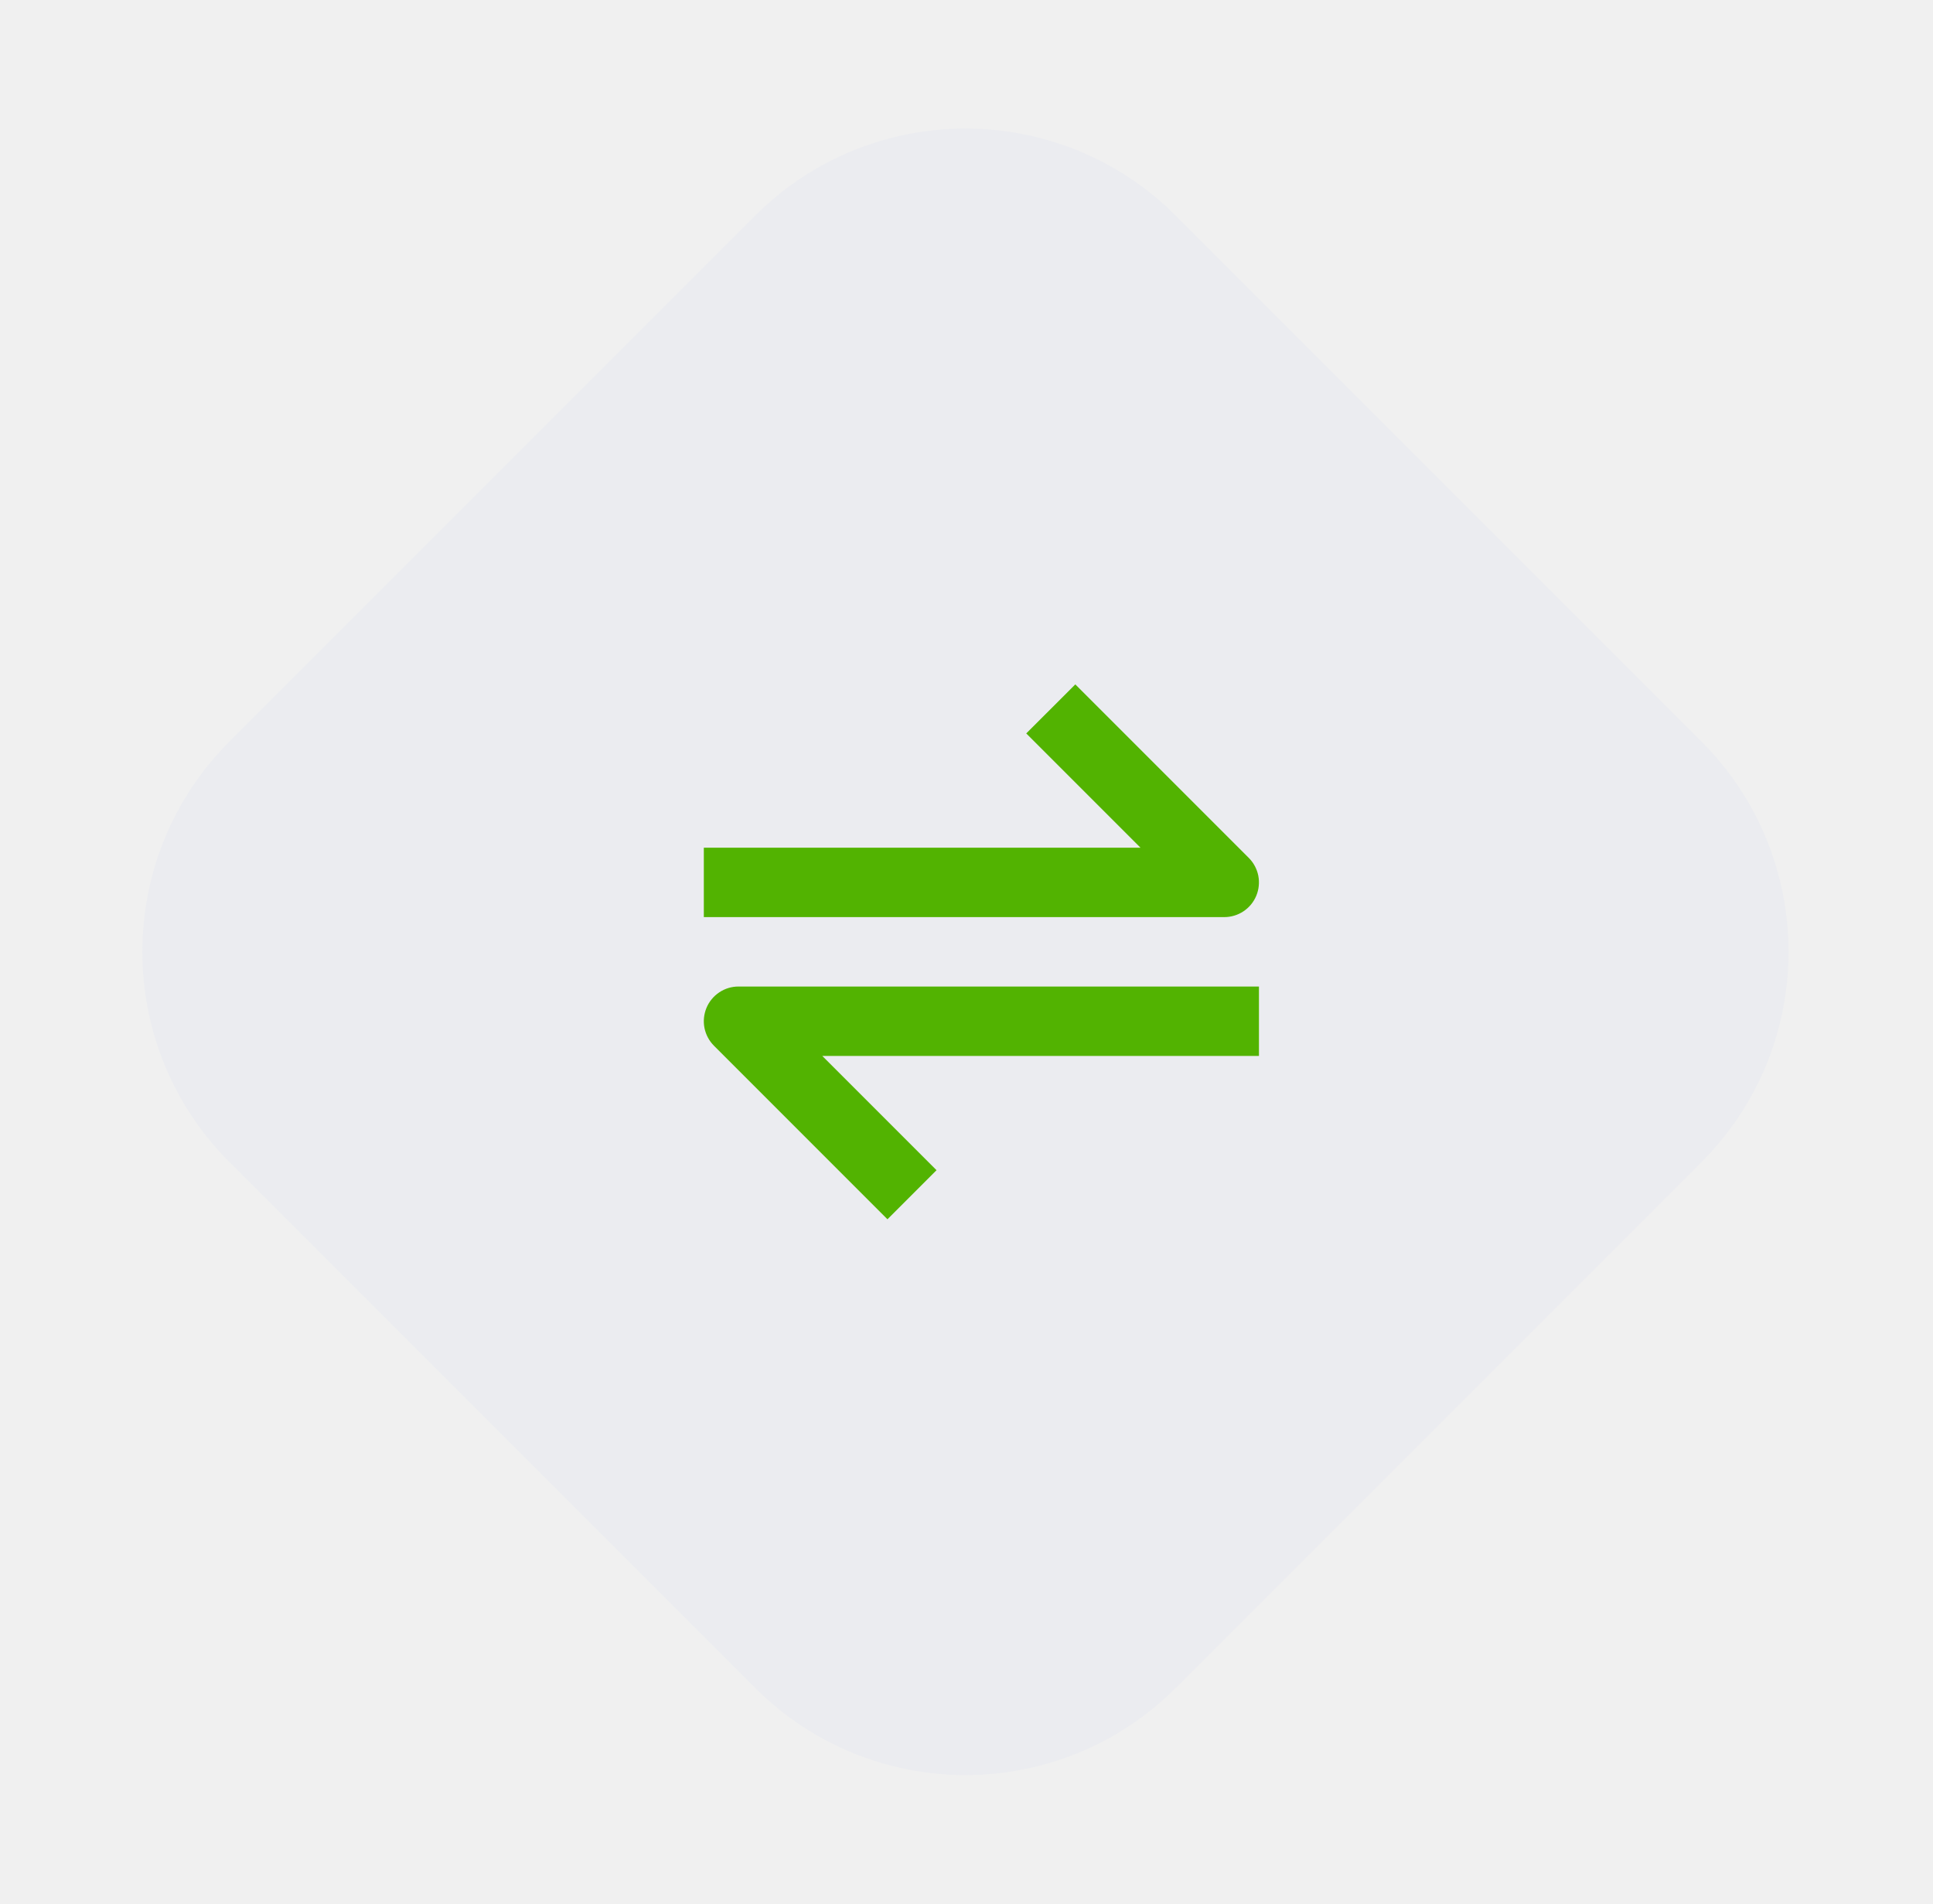
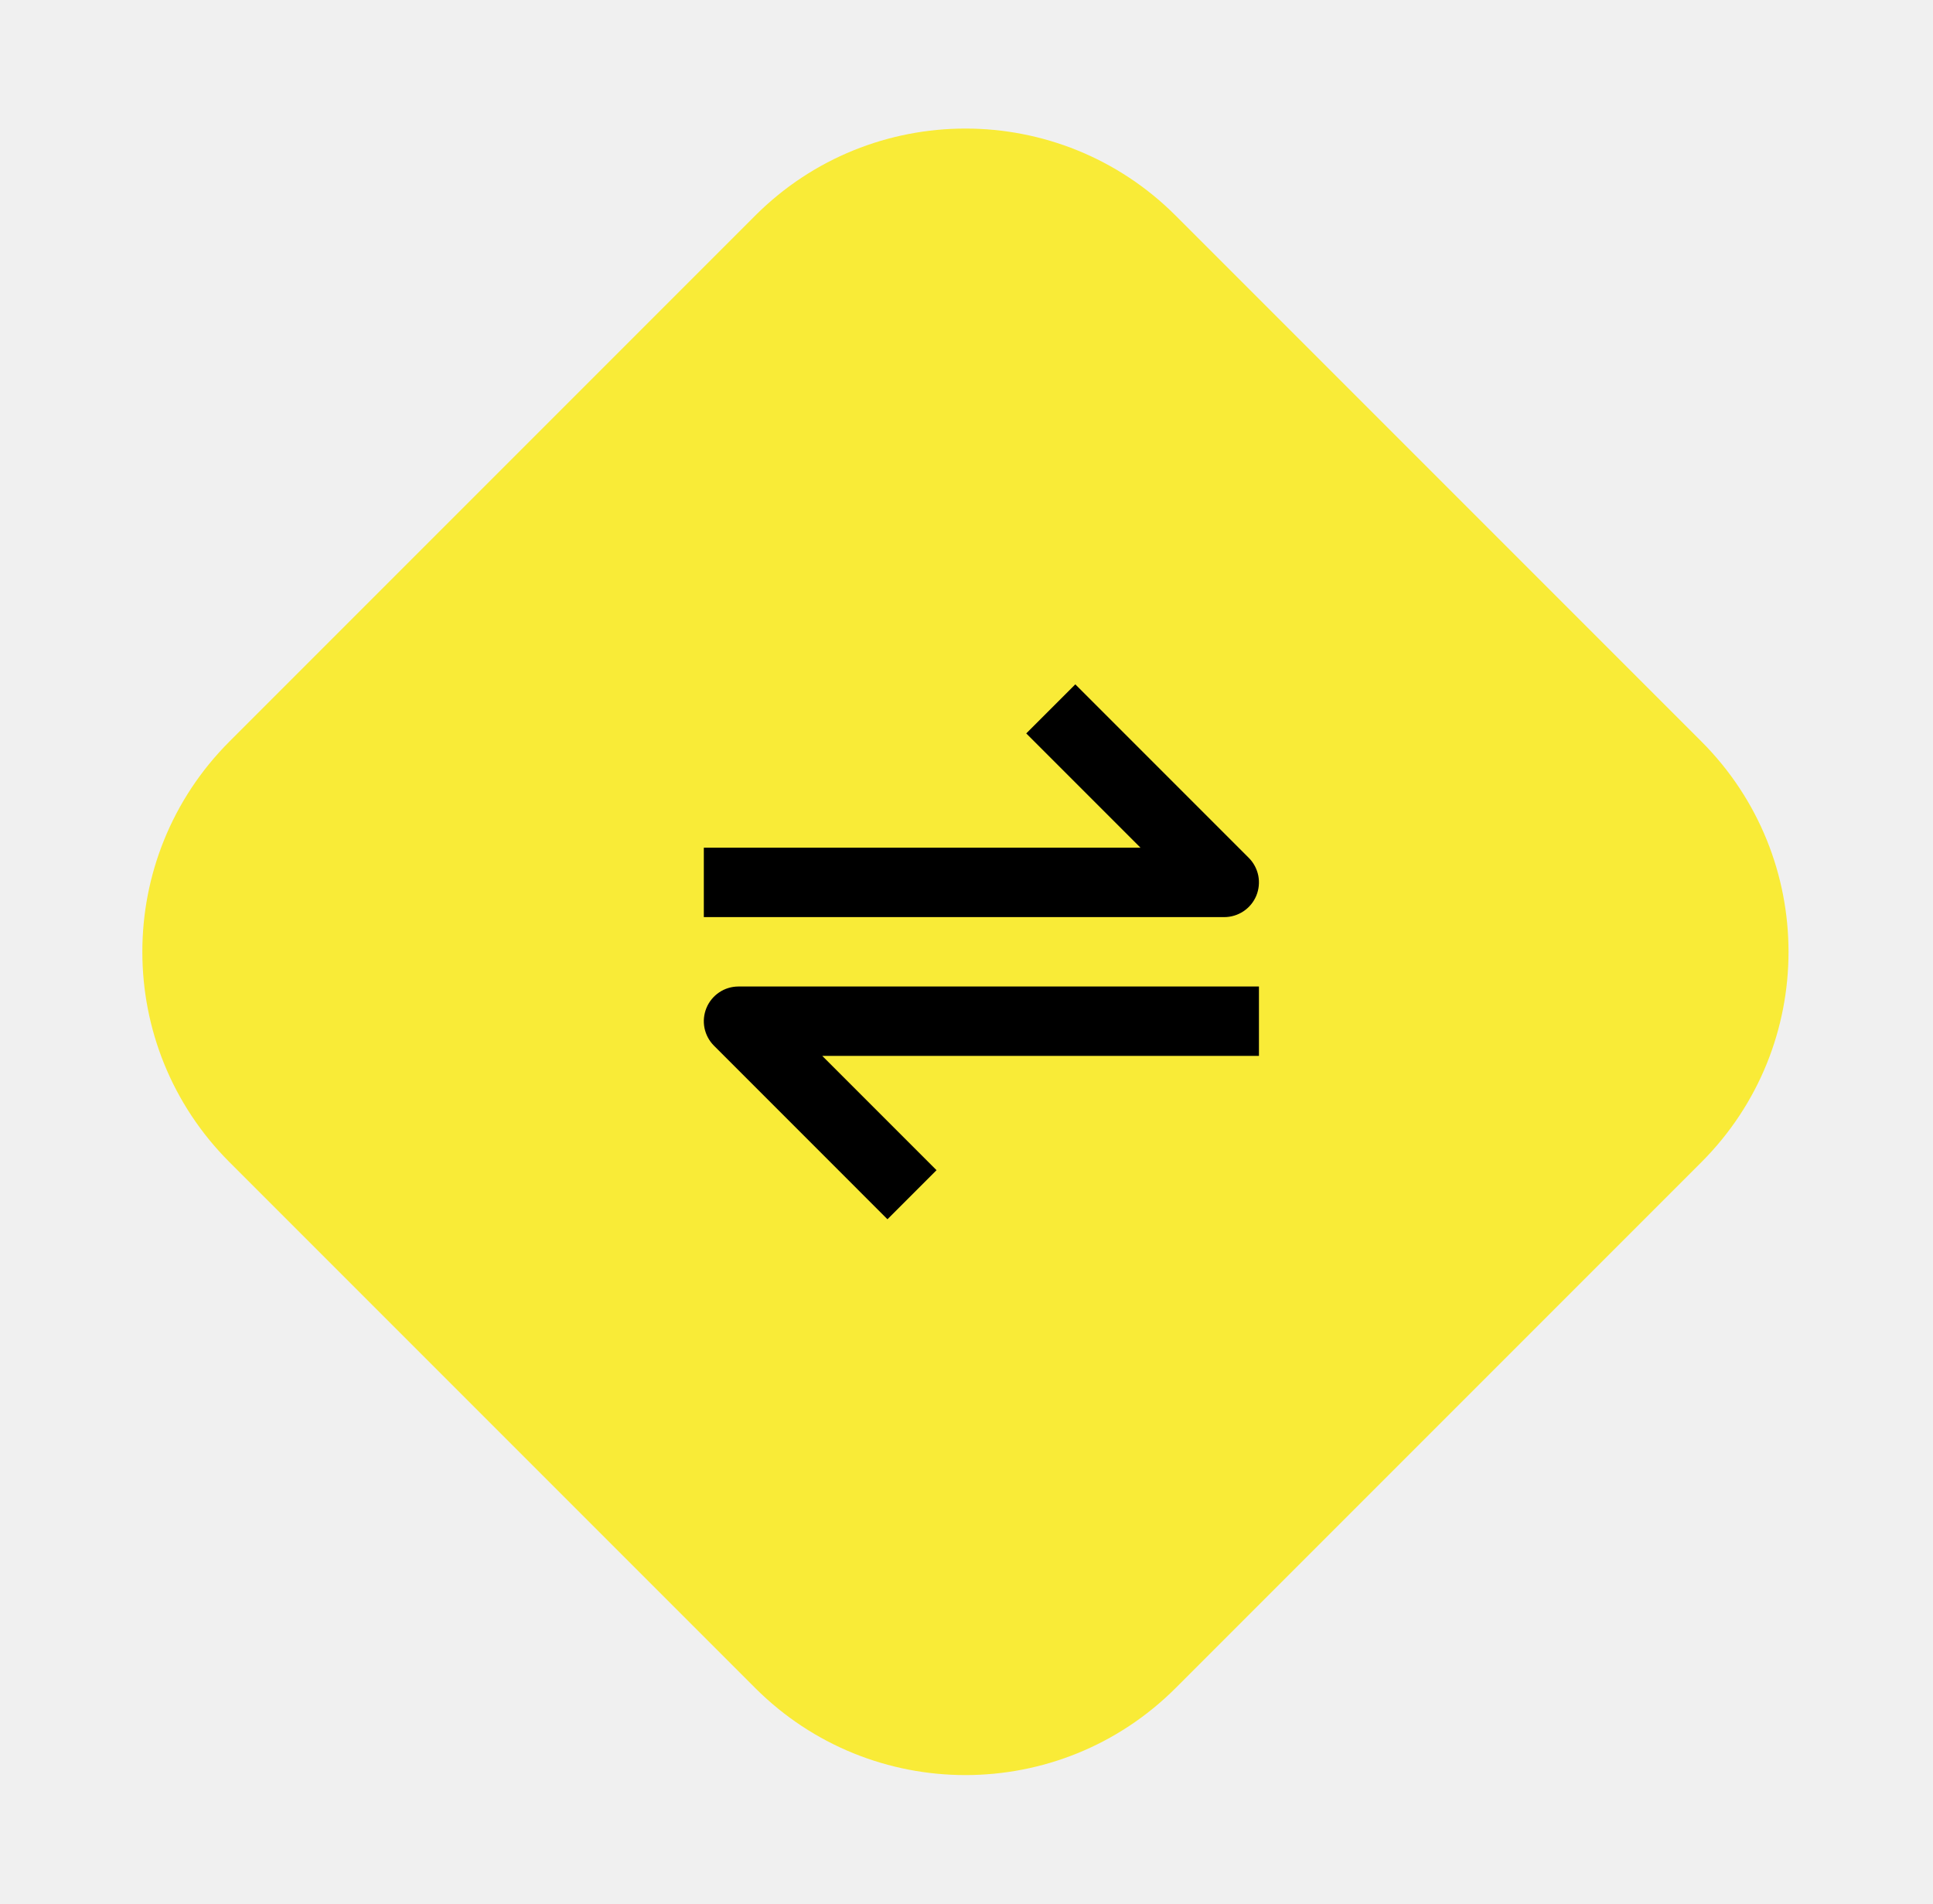
<svg xmlns="http://www.w3.org/2000/svg" width="65" height="64" viewBox="0 0 65 64" fill="none">
-   <rect x="0.645" y="32" width="45" height="45" rx="10" transform="rotate(-45 0.644531 32)" fill="#EBECF0" />
-   <g clip-path="url(#clip0_348_108)">
-     <path d="M42.245 30.113C42.333 29.9 42.356 29.666 42.312 29.439C42.266 29.213 42.155 29.005 41.992 28.842L36.159 23.009L34.509 24.658L38.351 28.5H23.667V30.833H41.167C41.398 30.833 41.623 30.765 41.815 30.637C42.007 30.509 42.157 30.327 42.245 30.113ZM23.756 33.886C23.668 34.1 23.644 34.334 23.689 34.561C23.735 34.787 23.846 34.995 24.009 35.158L29.842 40.992L31.492 39.342L27.65 35.5H42.334V33.167H24.834C24.603 33.166 24.377 33.235 24.186 33.363C23.994 33.491 23.844 33.673 23.756 33.886Z" fill="#52B301" />
+   <path d="M25.393 7.251L7.716 24.929C3.81 28.834 3.81 35.166 7.716 39.071L25.393 56.749C29.299 60.654 35.63 60.654 39.535 56.749L57.213 39.071C61.118 35.166 61.118 28.834 57.213 24.929L39.535 7.251C35.63 3.346 29.299 3.346 25.393 7.251Z" fill="#F9EB37" />
+   <mask id="mask0_287_1728" style="mask-type:luminance" maskUnits="userSpaceOnUse" x="19" y="18" width="28" height="28">
+     <path d="M47 18H19V46H47V18Z" fill="white" />
+   </mask>
+   <g mask="url(#mask0_287_1728)">
+     <path d="M42.245 30.113C42.333 29.9 42.356 29.665 42.312 29.439C42.266 29.212 42.155 29.004 41.992 28.841L36.159 23.008L34.509 24.657L38.351 28.499H23.667V30.833H41.167C41.398 30.833 41.623 30.764 41.815 30.636C42.007 30.508 42.157 30.326 42.245 30.113ZM23.756 33.886C23.668 34.099 23.644 34.334 23.689 34.56C23.735 34.786 23.846 34.994 24.009 35.157L29.842 40.991L31.492 39.341L27.65 35.499H42.334V33.166H24.834C24.603 33.166 24.377 33.234 24.186 33.362C23.994 33.49 23.844 33.673 23.756 33.886Z" fill="black" />
  </g>
-   <defs>
-     <clipPath id="clip0_348_108">
-       <rect width="28" height="28" fill="white" transform="translate(19 18)" />
-     </clipPath>
-   </defs>
</svg>
